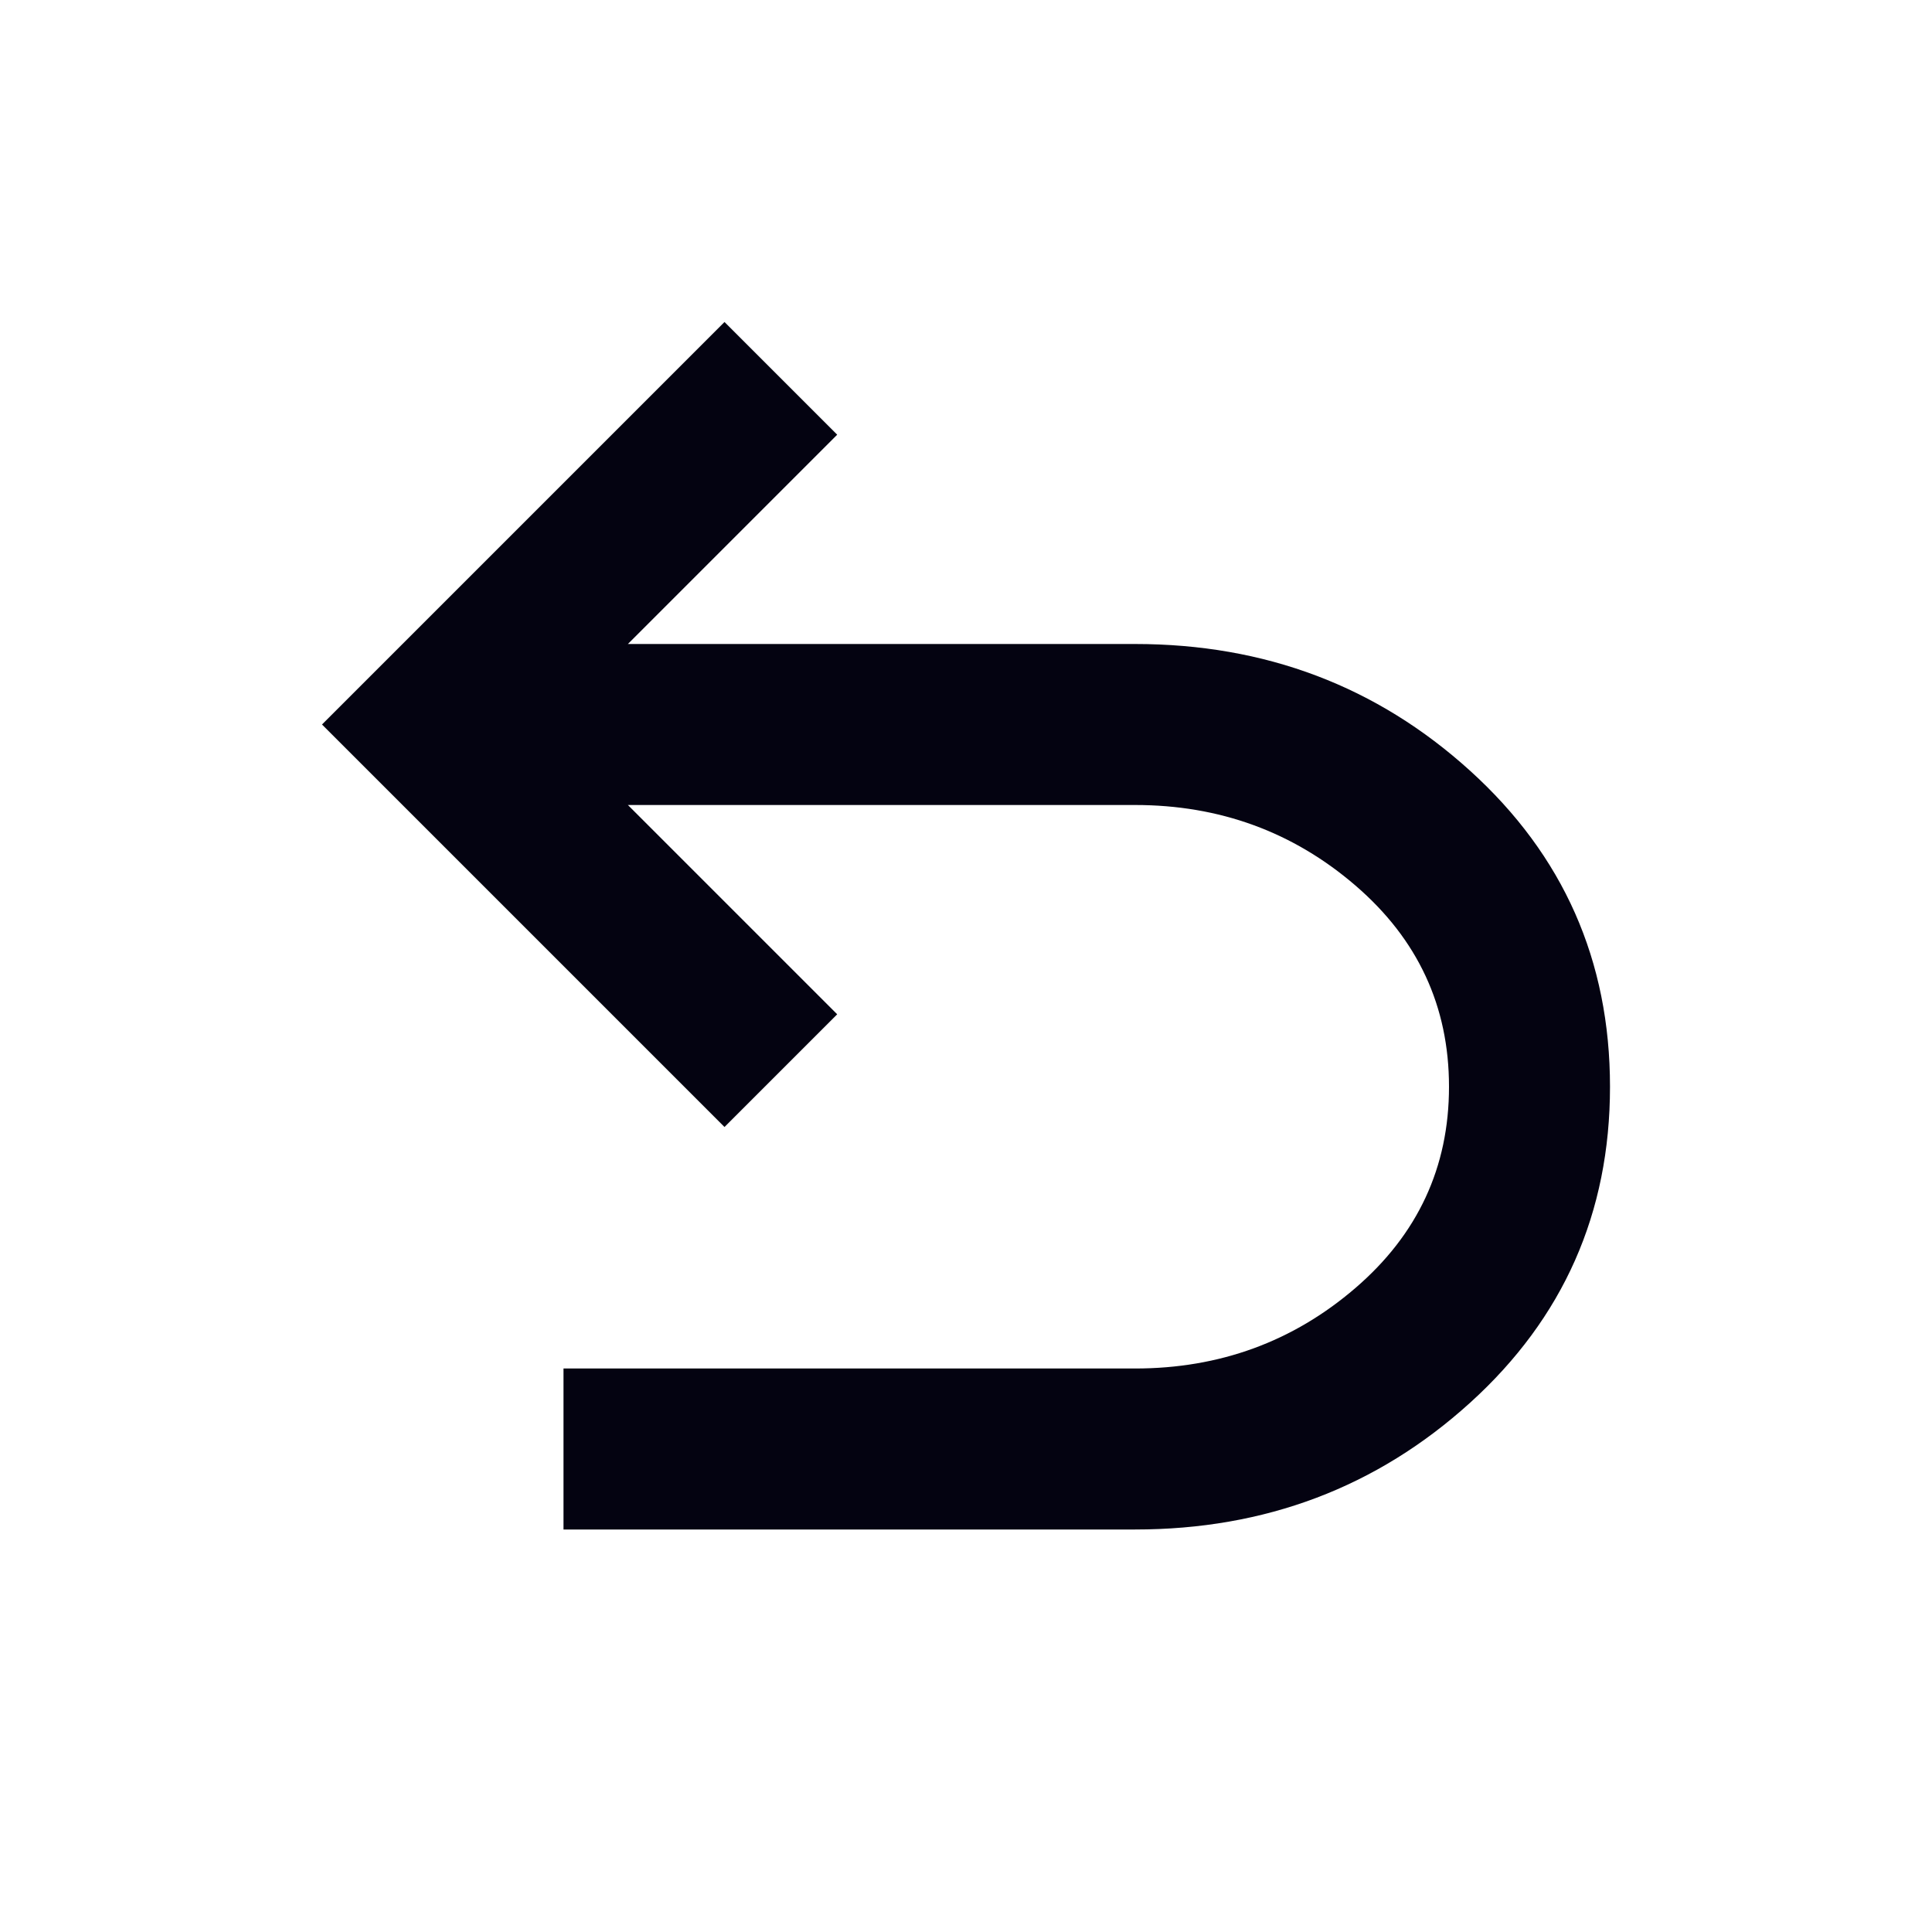
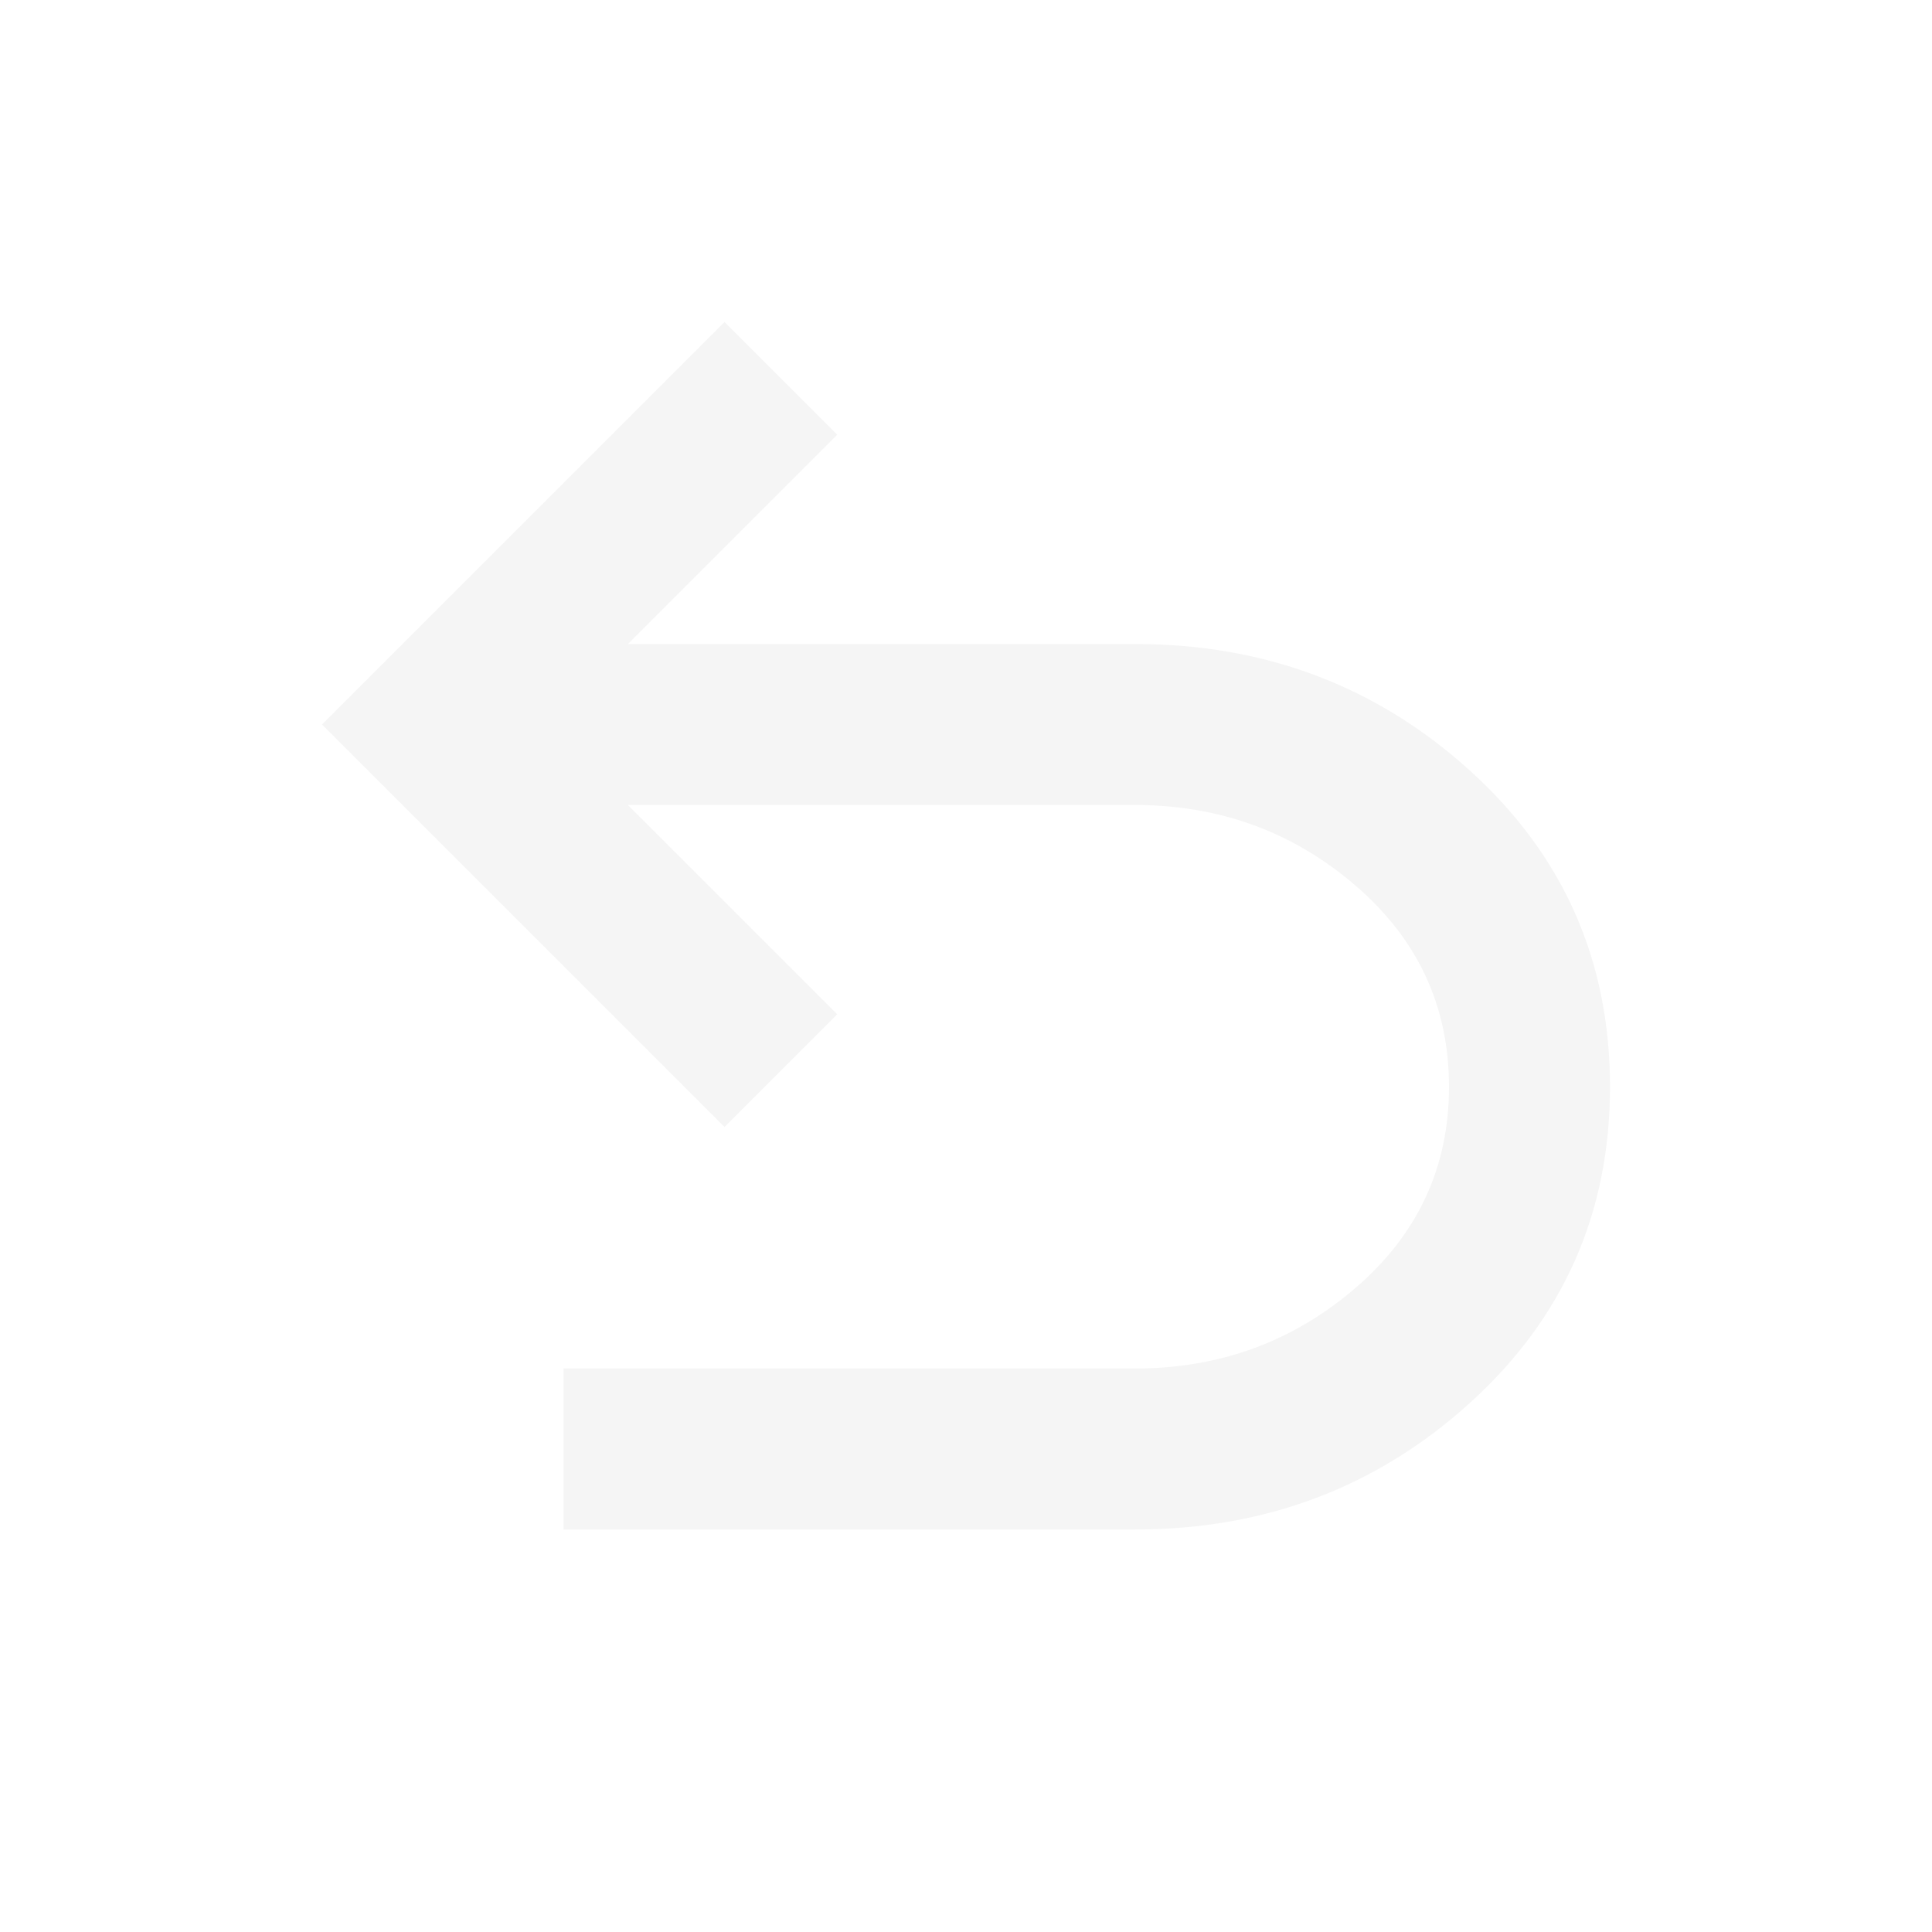
- <svg xmlns="http://www.w3.org/2000/svg" height="24px" viewBox="0 -960 960 960" width="24px" fill="#040311">
+ <svg xmlns="http://www.w3.org/2000/svg" height="24px" viewBox="0 -960 960 960" width="24px" fill="whitesmoke">
  <path d="M280-200v-80h284q63 0 109.5-40T720-420q0-60-46.5-100T564-560H312l104 104-56 56-200-200 200-200 56 56-104 104h252q97 0 166.5 63T800-420q0 94-69.5 157T564-200H280Z" />
</svg>
